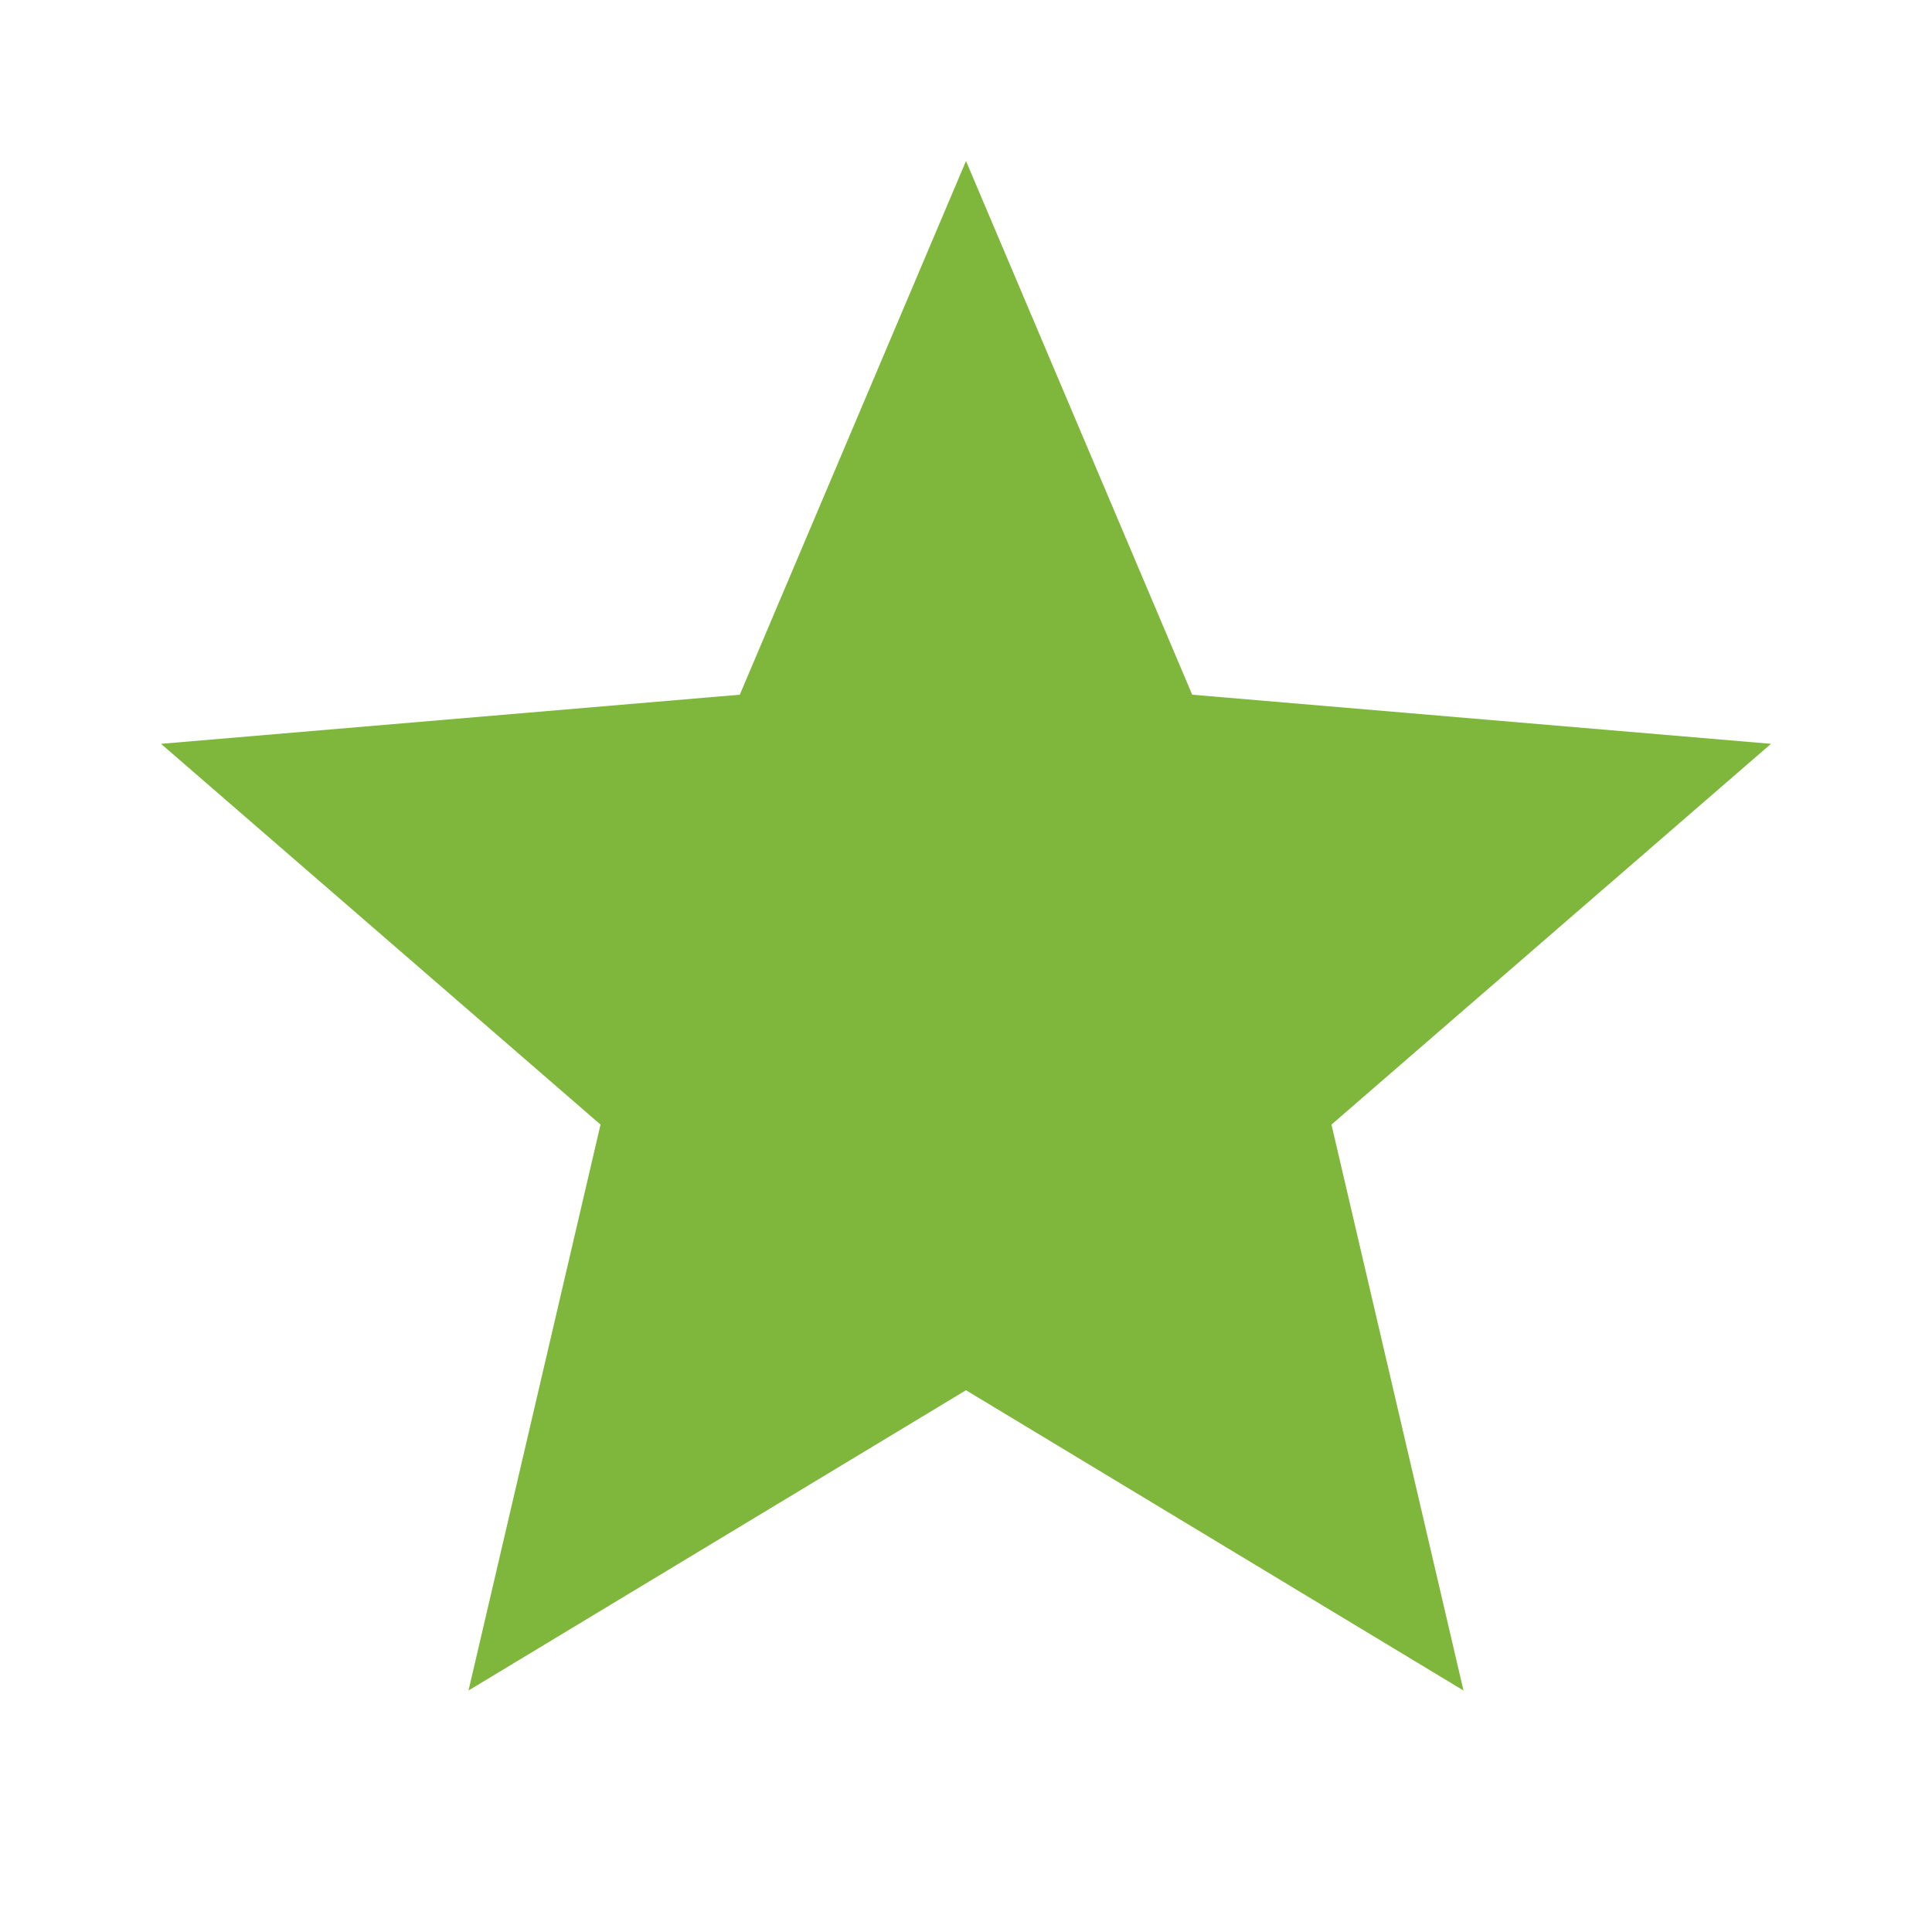
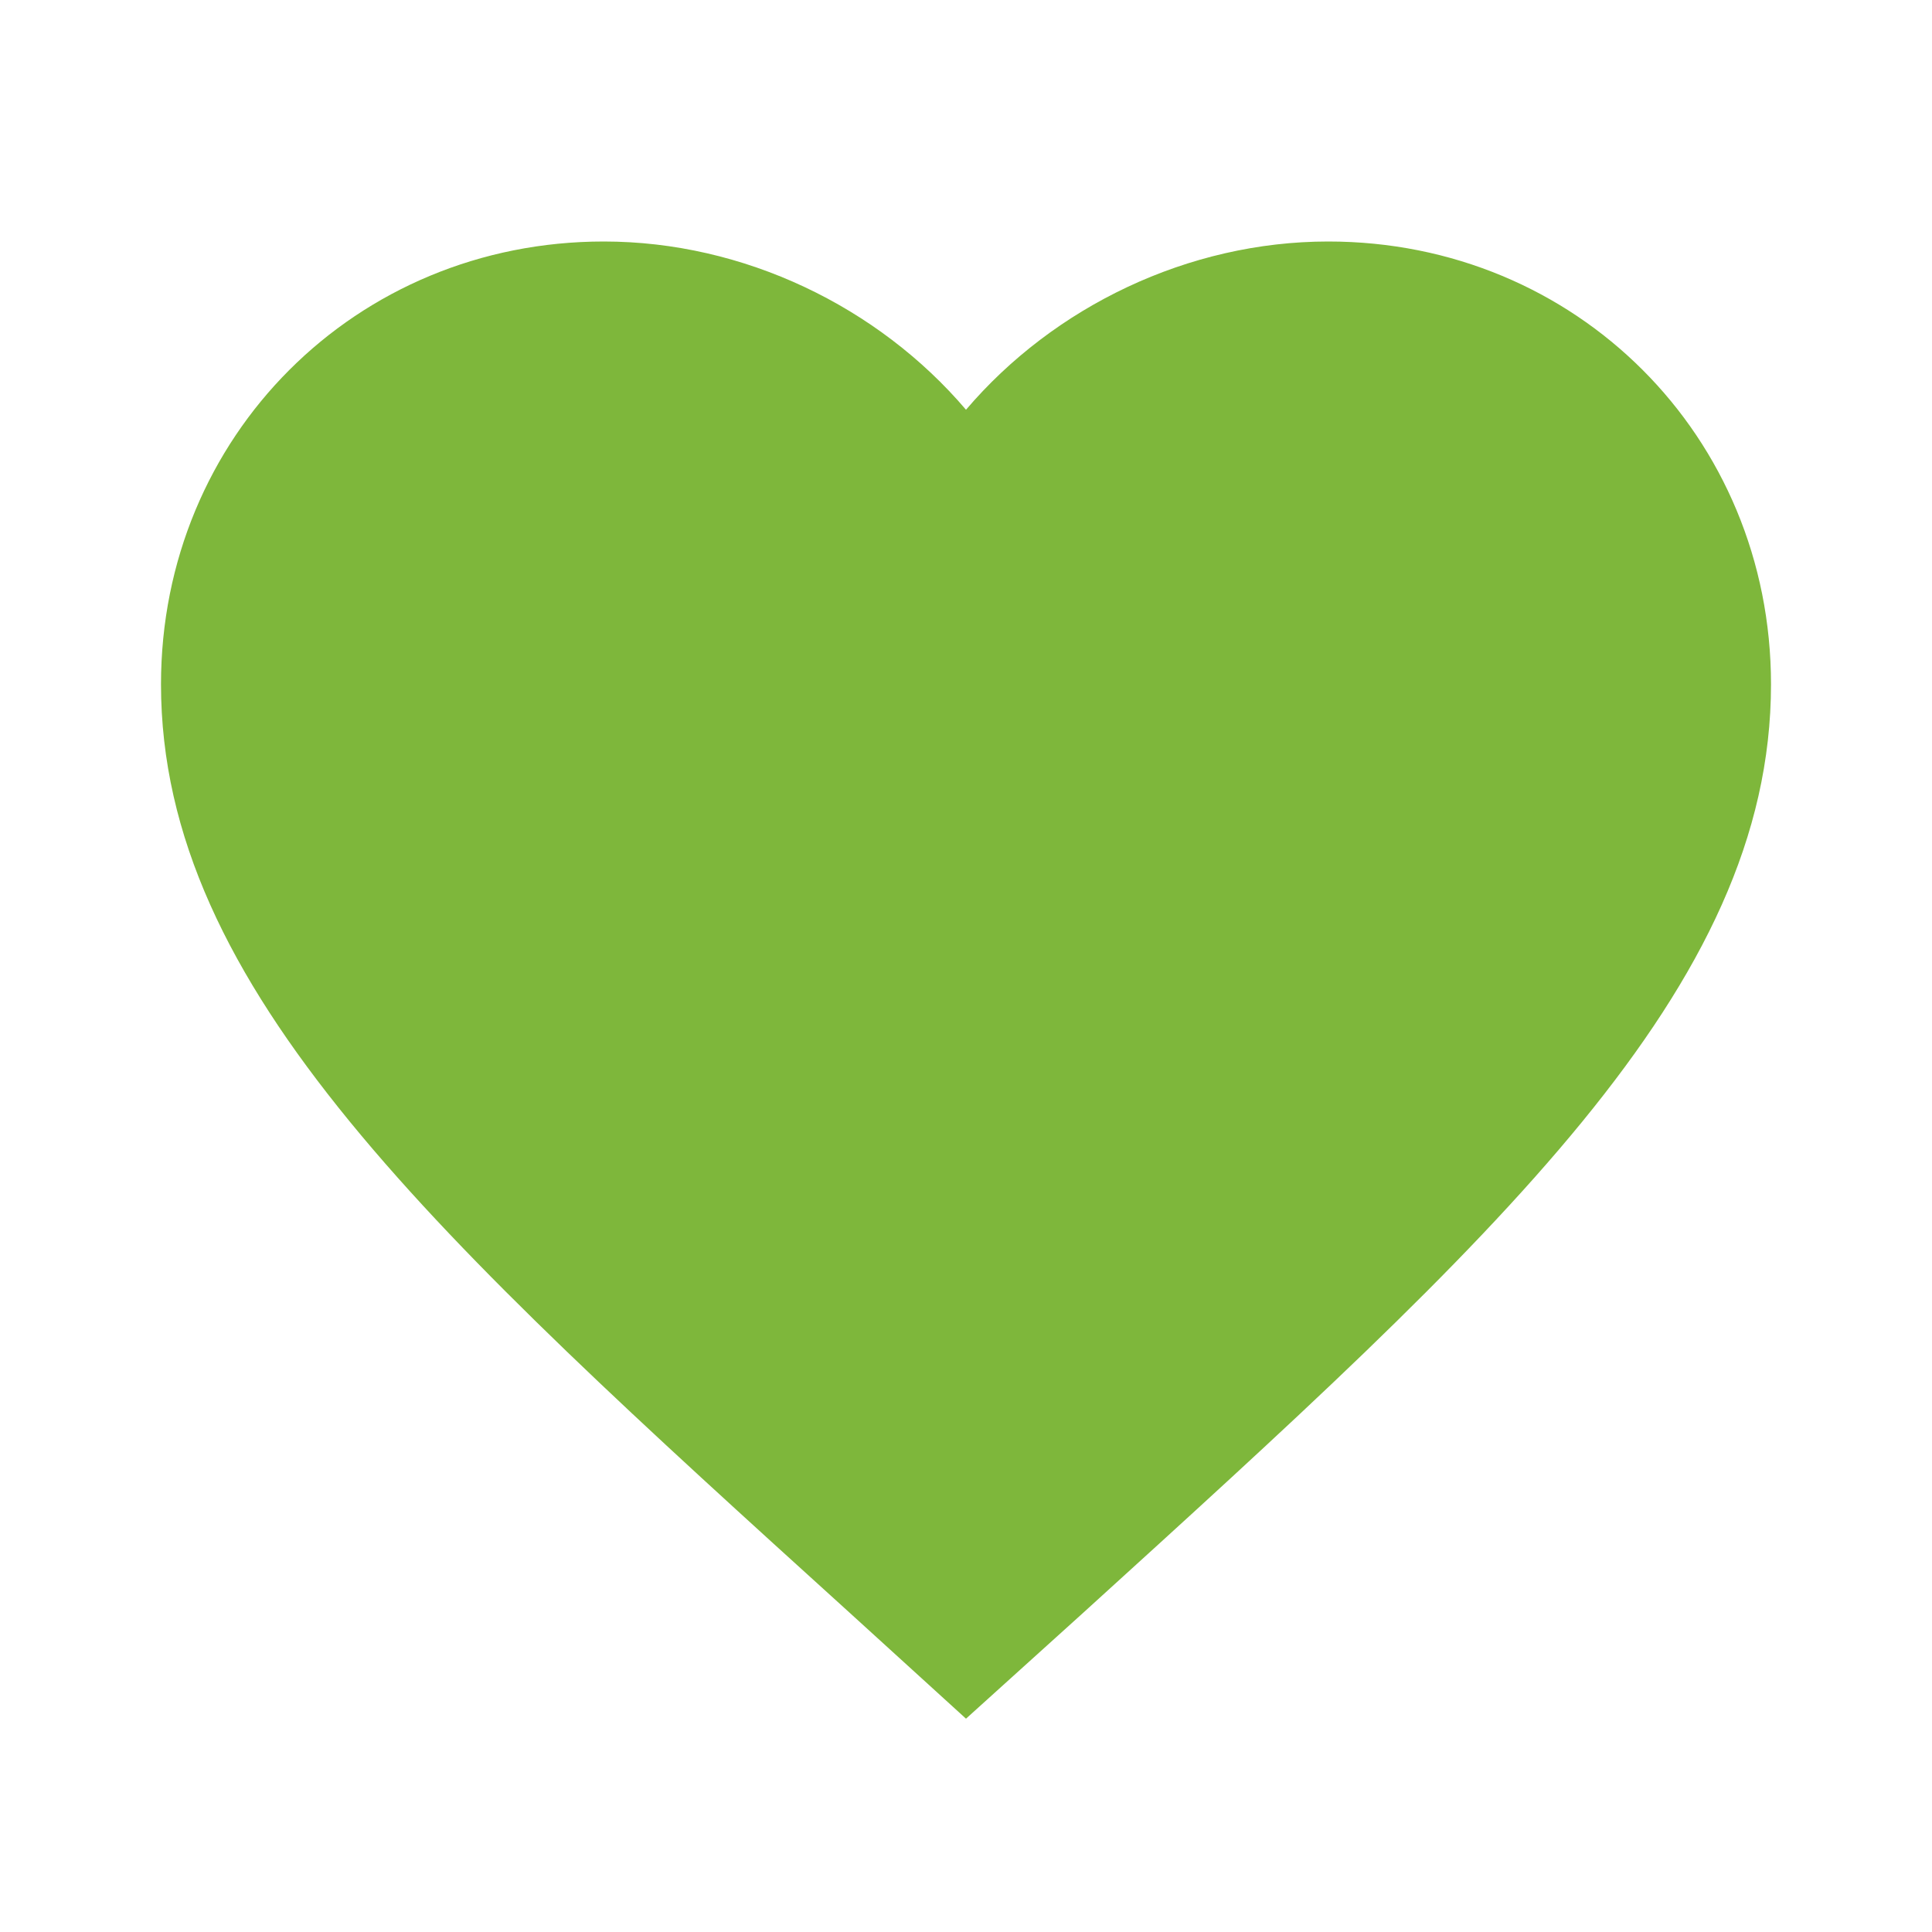
<svg xmlns="http://www.w3.org/2000/svg" height="24" viewBox="0 0 24 24" width="24">
  <path d="M0 0h24v24H0z" fill="none" />
-   <path d="M0 0h24v24H0z" fill="none" />
-   <path d="M12 17.27L18.18 21l-1.64-7.03L22 9.24l-7.19-.61L12 2 9.19 8.63 2 9.24l5.46 4.73L5.82 21z" fill="#7eb73b" />
+   <path d="M12 21.35l-1.45-1.32C5.4 15.36 2 12.28 2 8.5 2 5.42 4.42 3 7.5 3c1.74 0 3.41.81 4.5 2.09C13.09 3.81 14.76 3 16.5 3 19.58 3 22 5.42 22 8.5c0 3.78-3.4 6.86-8.55 11.54L12 21.35z" fill="#7eb73b" />
</svg>
